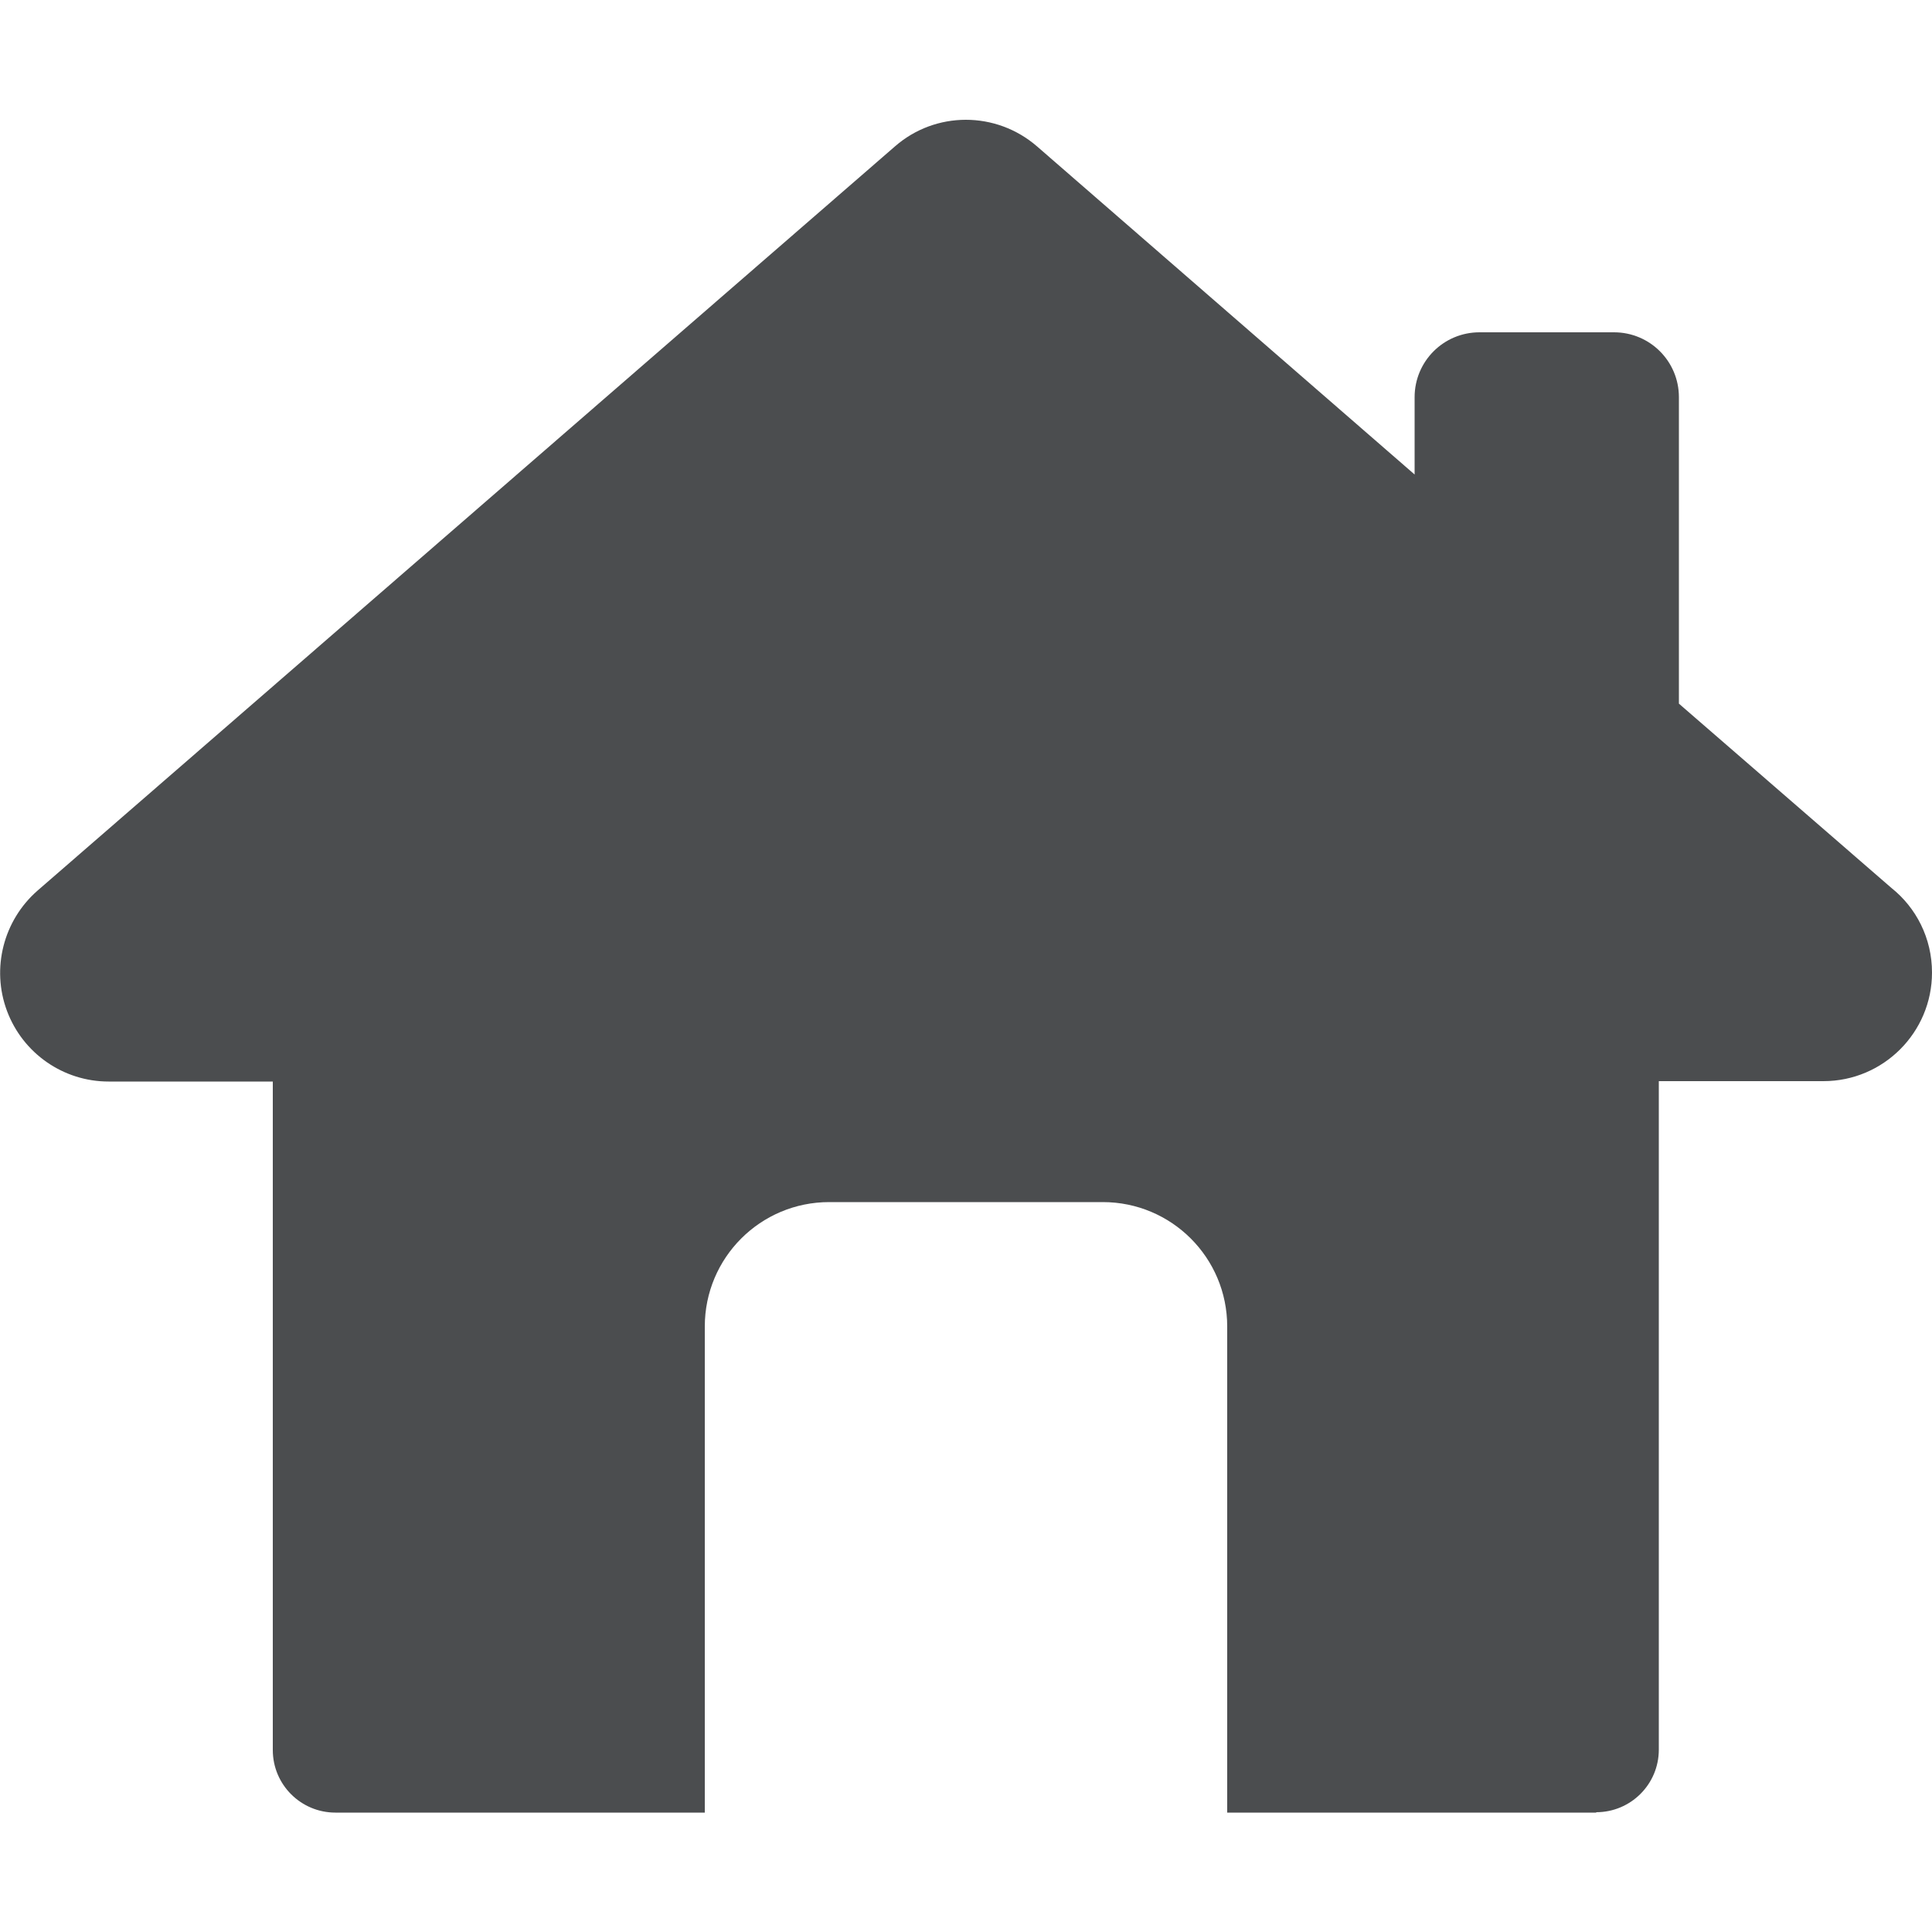
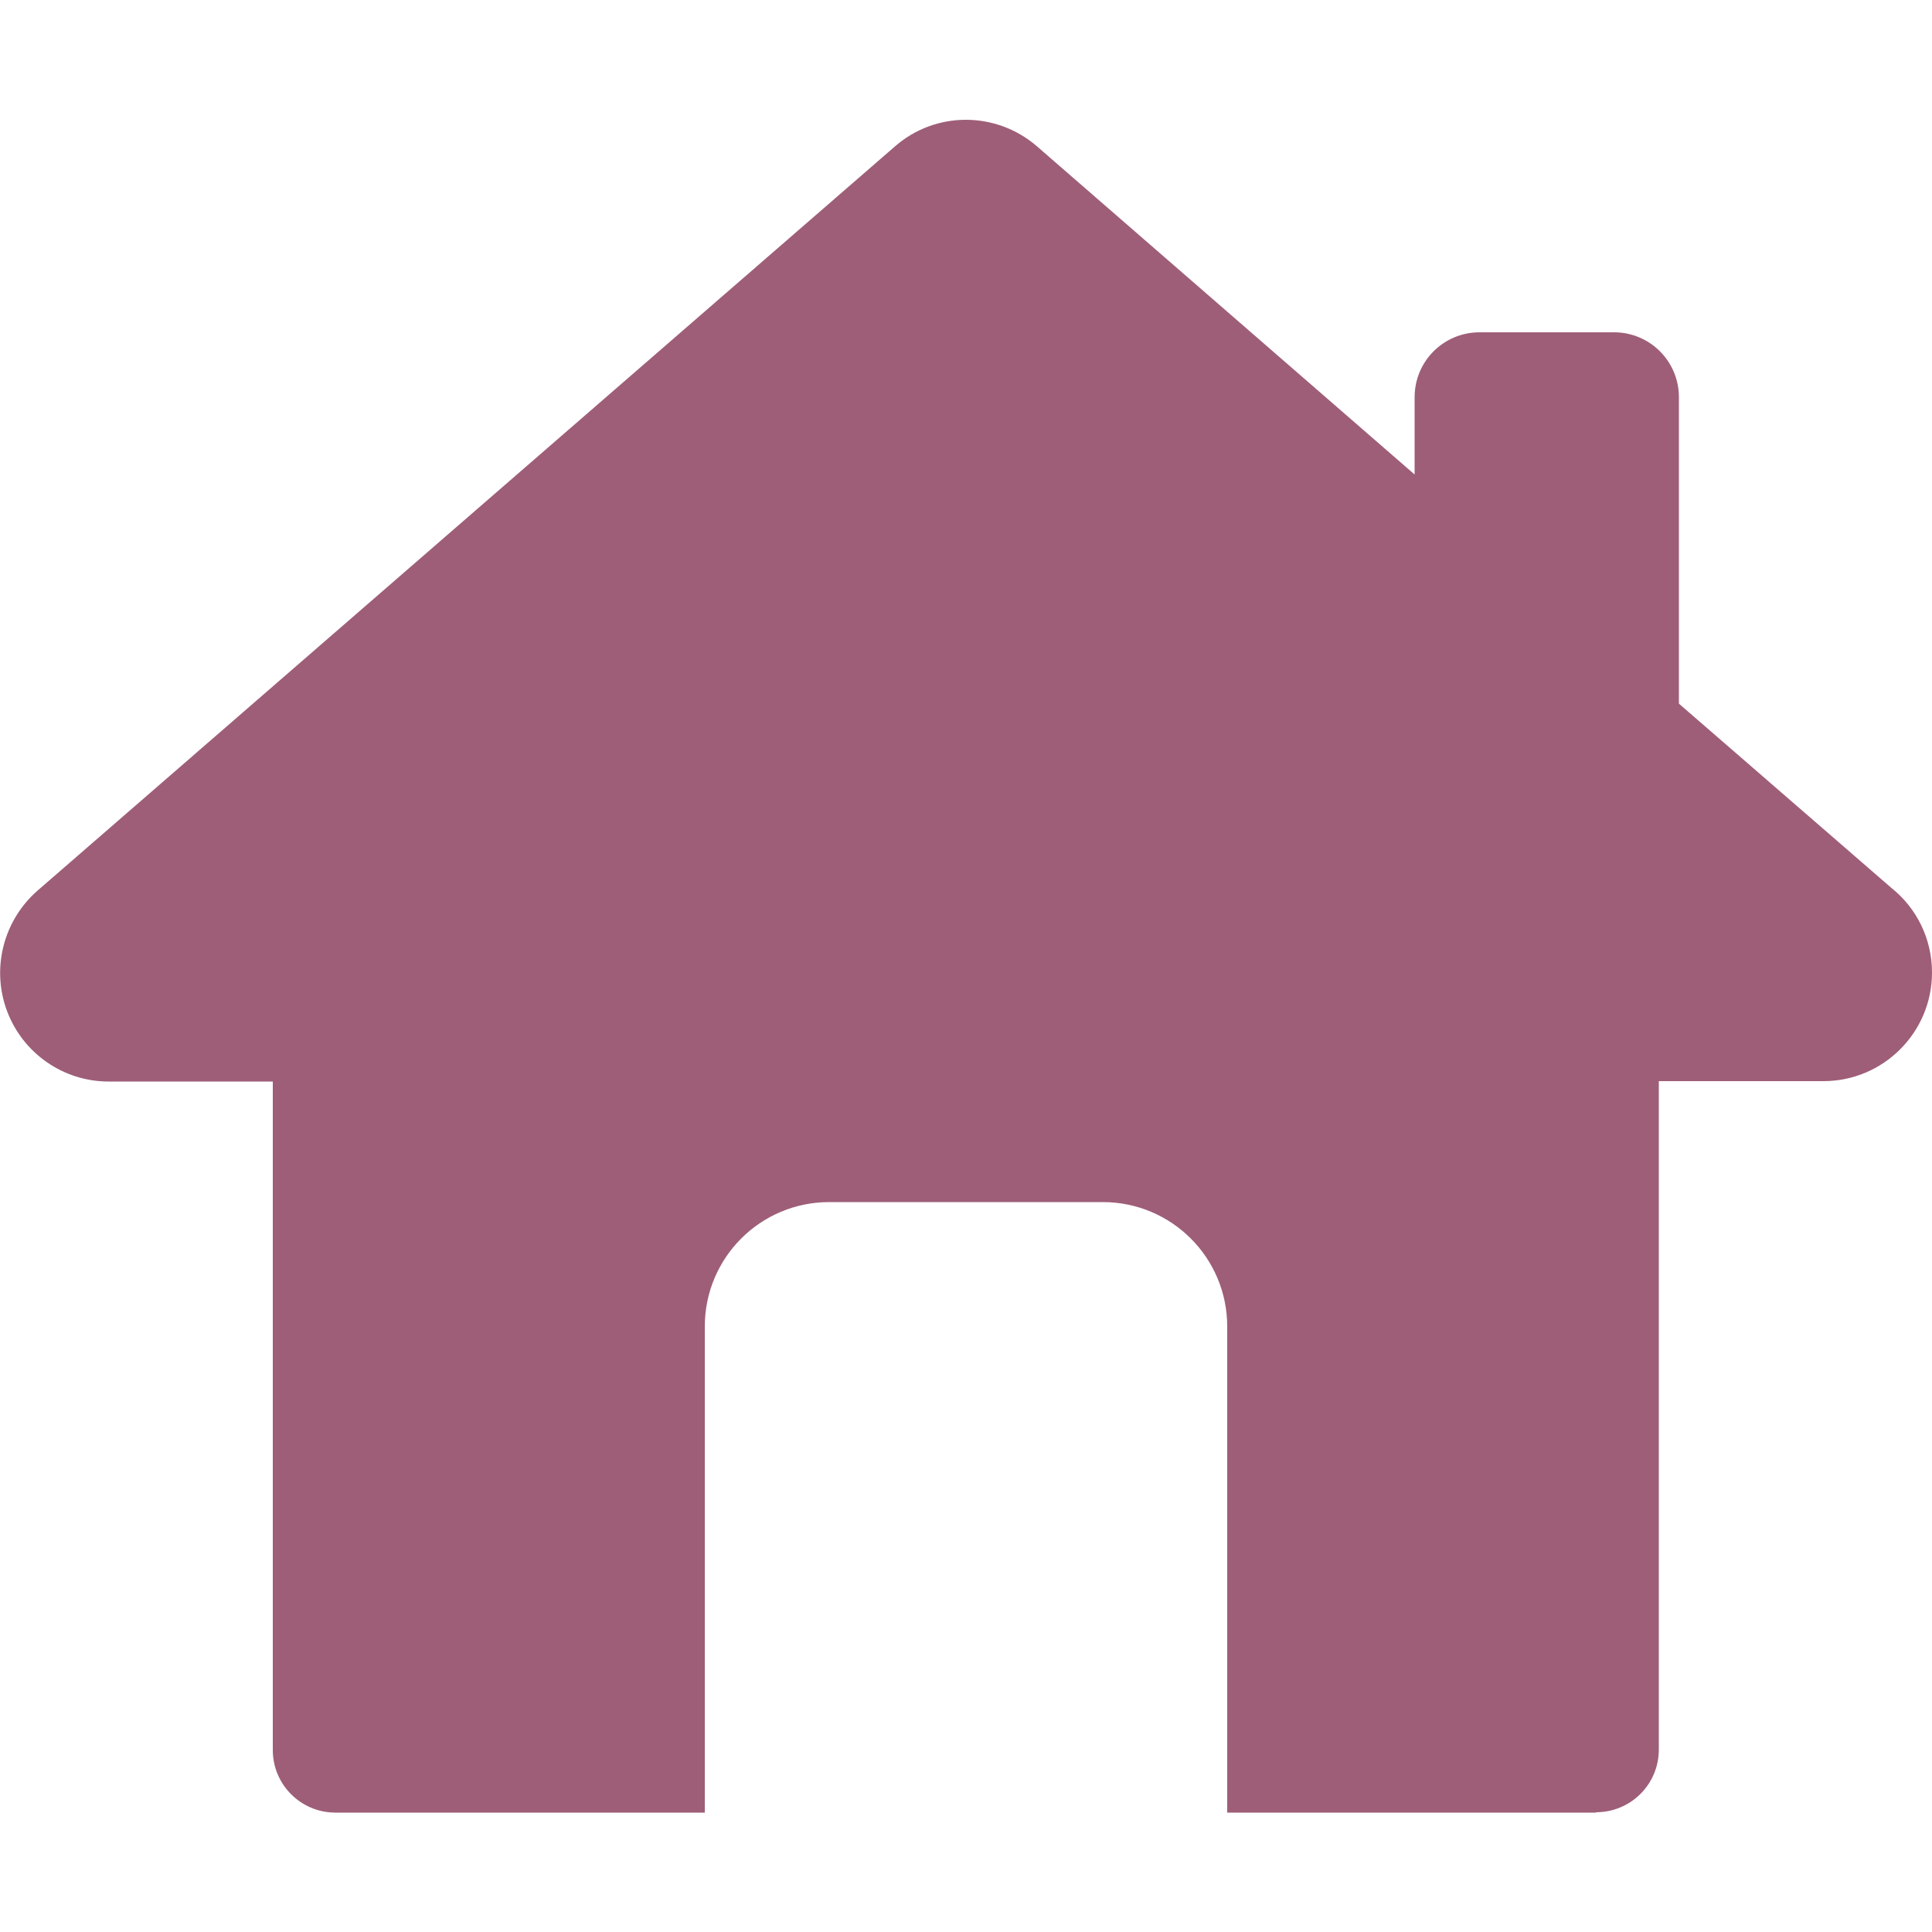
<svg xmlns="http://www.w3.org/2000/svg" id="Calque_2" data-name="Calque 2" viewBox="0 0 50 50">
-   <path d="m41.31,46.9c.89,0,1.62-.72,1.62-1.62v-17.3h4.26c1.55,0,2.81-1.26,2.81-2.81,0-.89-.41-1.68-1.05-2.19l-5.5-4.77v-7.93c0-.93-.75-1.68-1.68-1.68h-3.48c-.93,0-1.68.75-1.68,1.68v2L26.84,3.79c-1.06-.92-2.63-.92-3.68,0L.97,23.05c-.88.77-1.2,2.01-.79,3.11.41,1.1,1.46,1.83,2.63,1.83h4.25v17.3c0,.9.73,1.62,1.62,1.62h9.56v-12.58c0-1.78,1.44-3.22,3.22-3.22h7.08c1.78,0,3.22,1.44,3.22,3.22v12.58h9.55Z" style="fill: #4b4d4f;" />
+   <path d="m41.31,46.9c.89,0,1.62-.72,1.62-1.62v-17.3h4.26c1.55,0,2.81-1.26,2.81-2.81,0-.89-.41-1.68-1.05-2.19l-5.5-4.77v-7.93c0-.93-.75-1.68-1.68-1.68h-3.48c-.93,0-1.68.75-1.68,1.68v2L26.84,3.79c-1.06-.92-2.63-.92-3.68,0L.97,23.05c-.88.77-1.2,2.01-.79,3.11.41,1.1,1.46,1.83,2.63,1.83h4.25v17.3c0,.9.73,1.62,1.62,1.62h9.56v-12.58c0-1.78,1.44-3.22,3.22-3.22h7.08c1.78,0,3.22,1.44,3.22,3.22v12.58h9.55Z" style="fill: #9E5E78ff" />
</svg>
